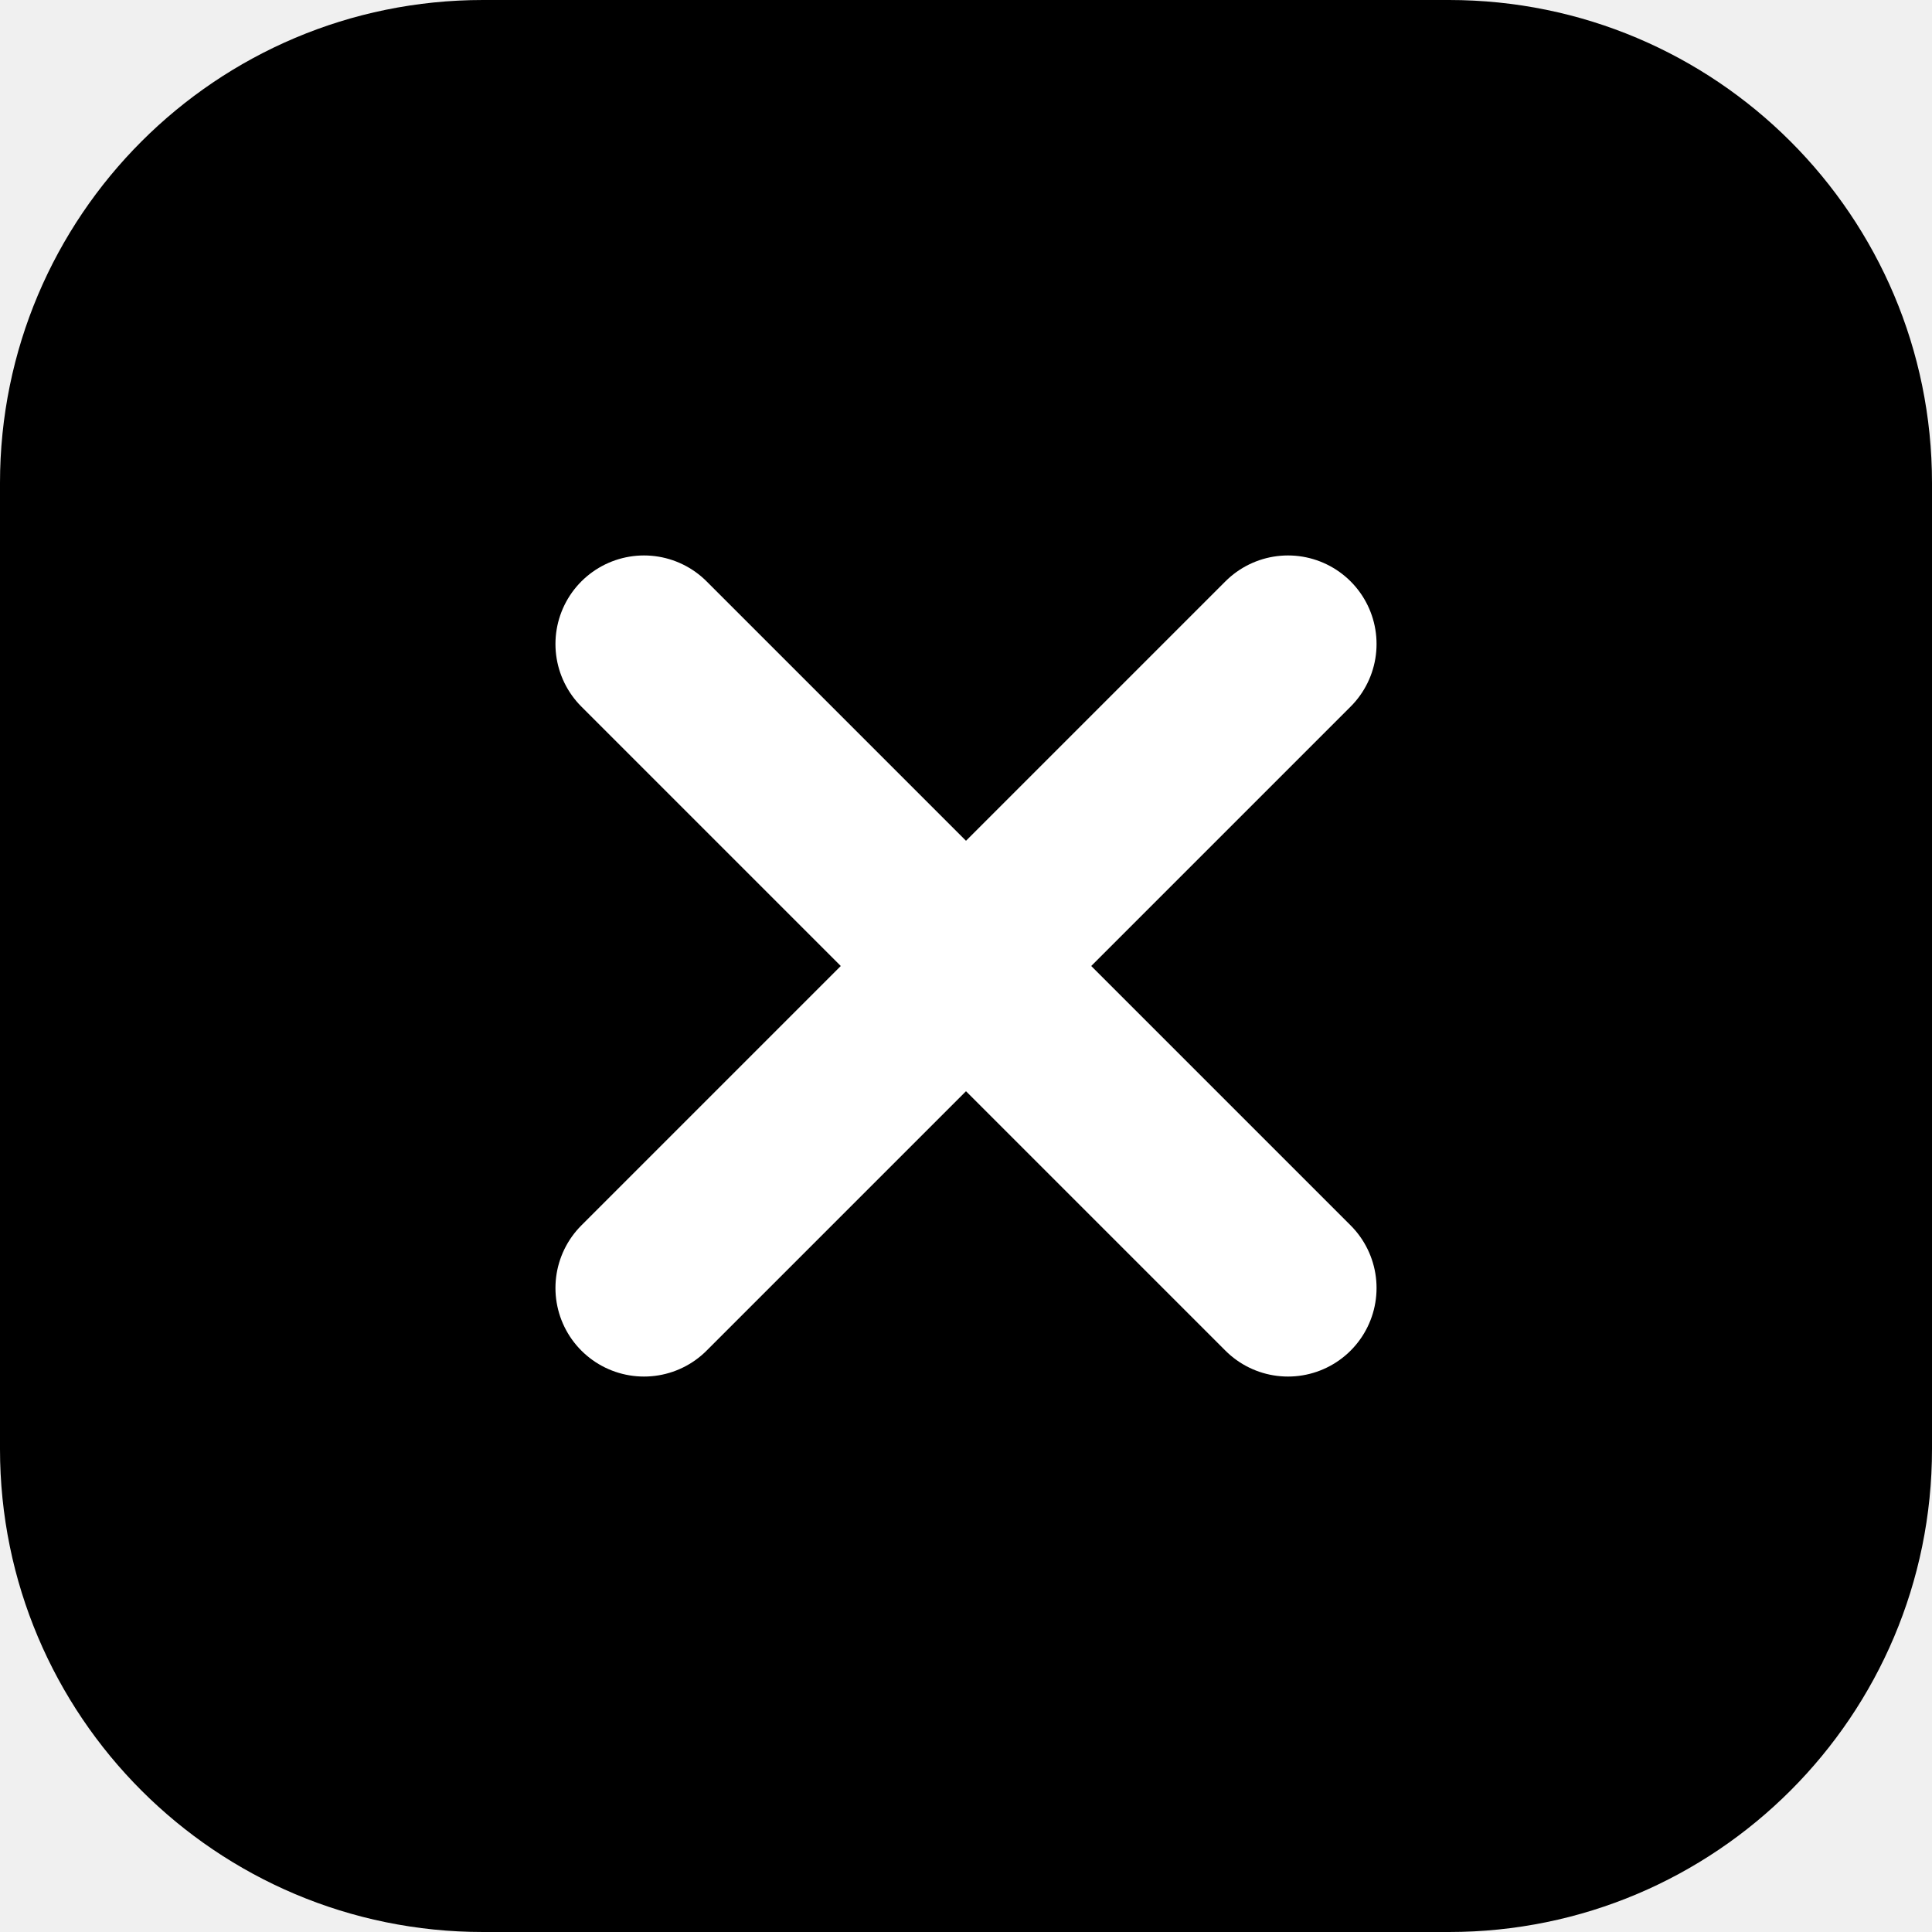
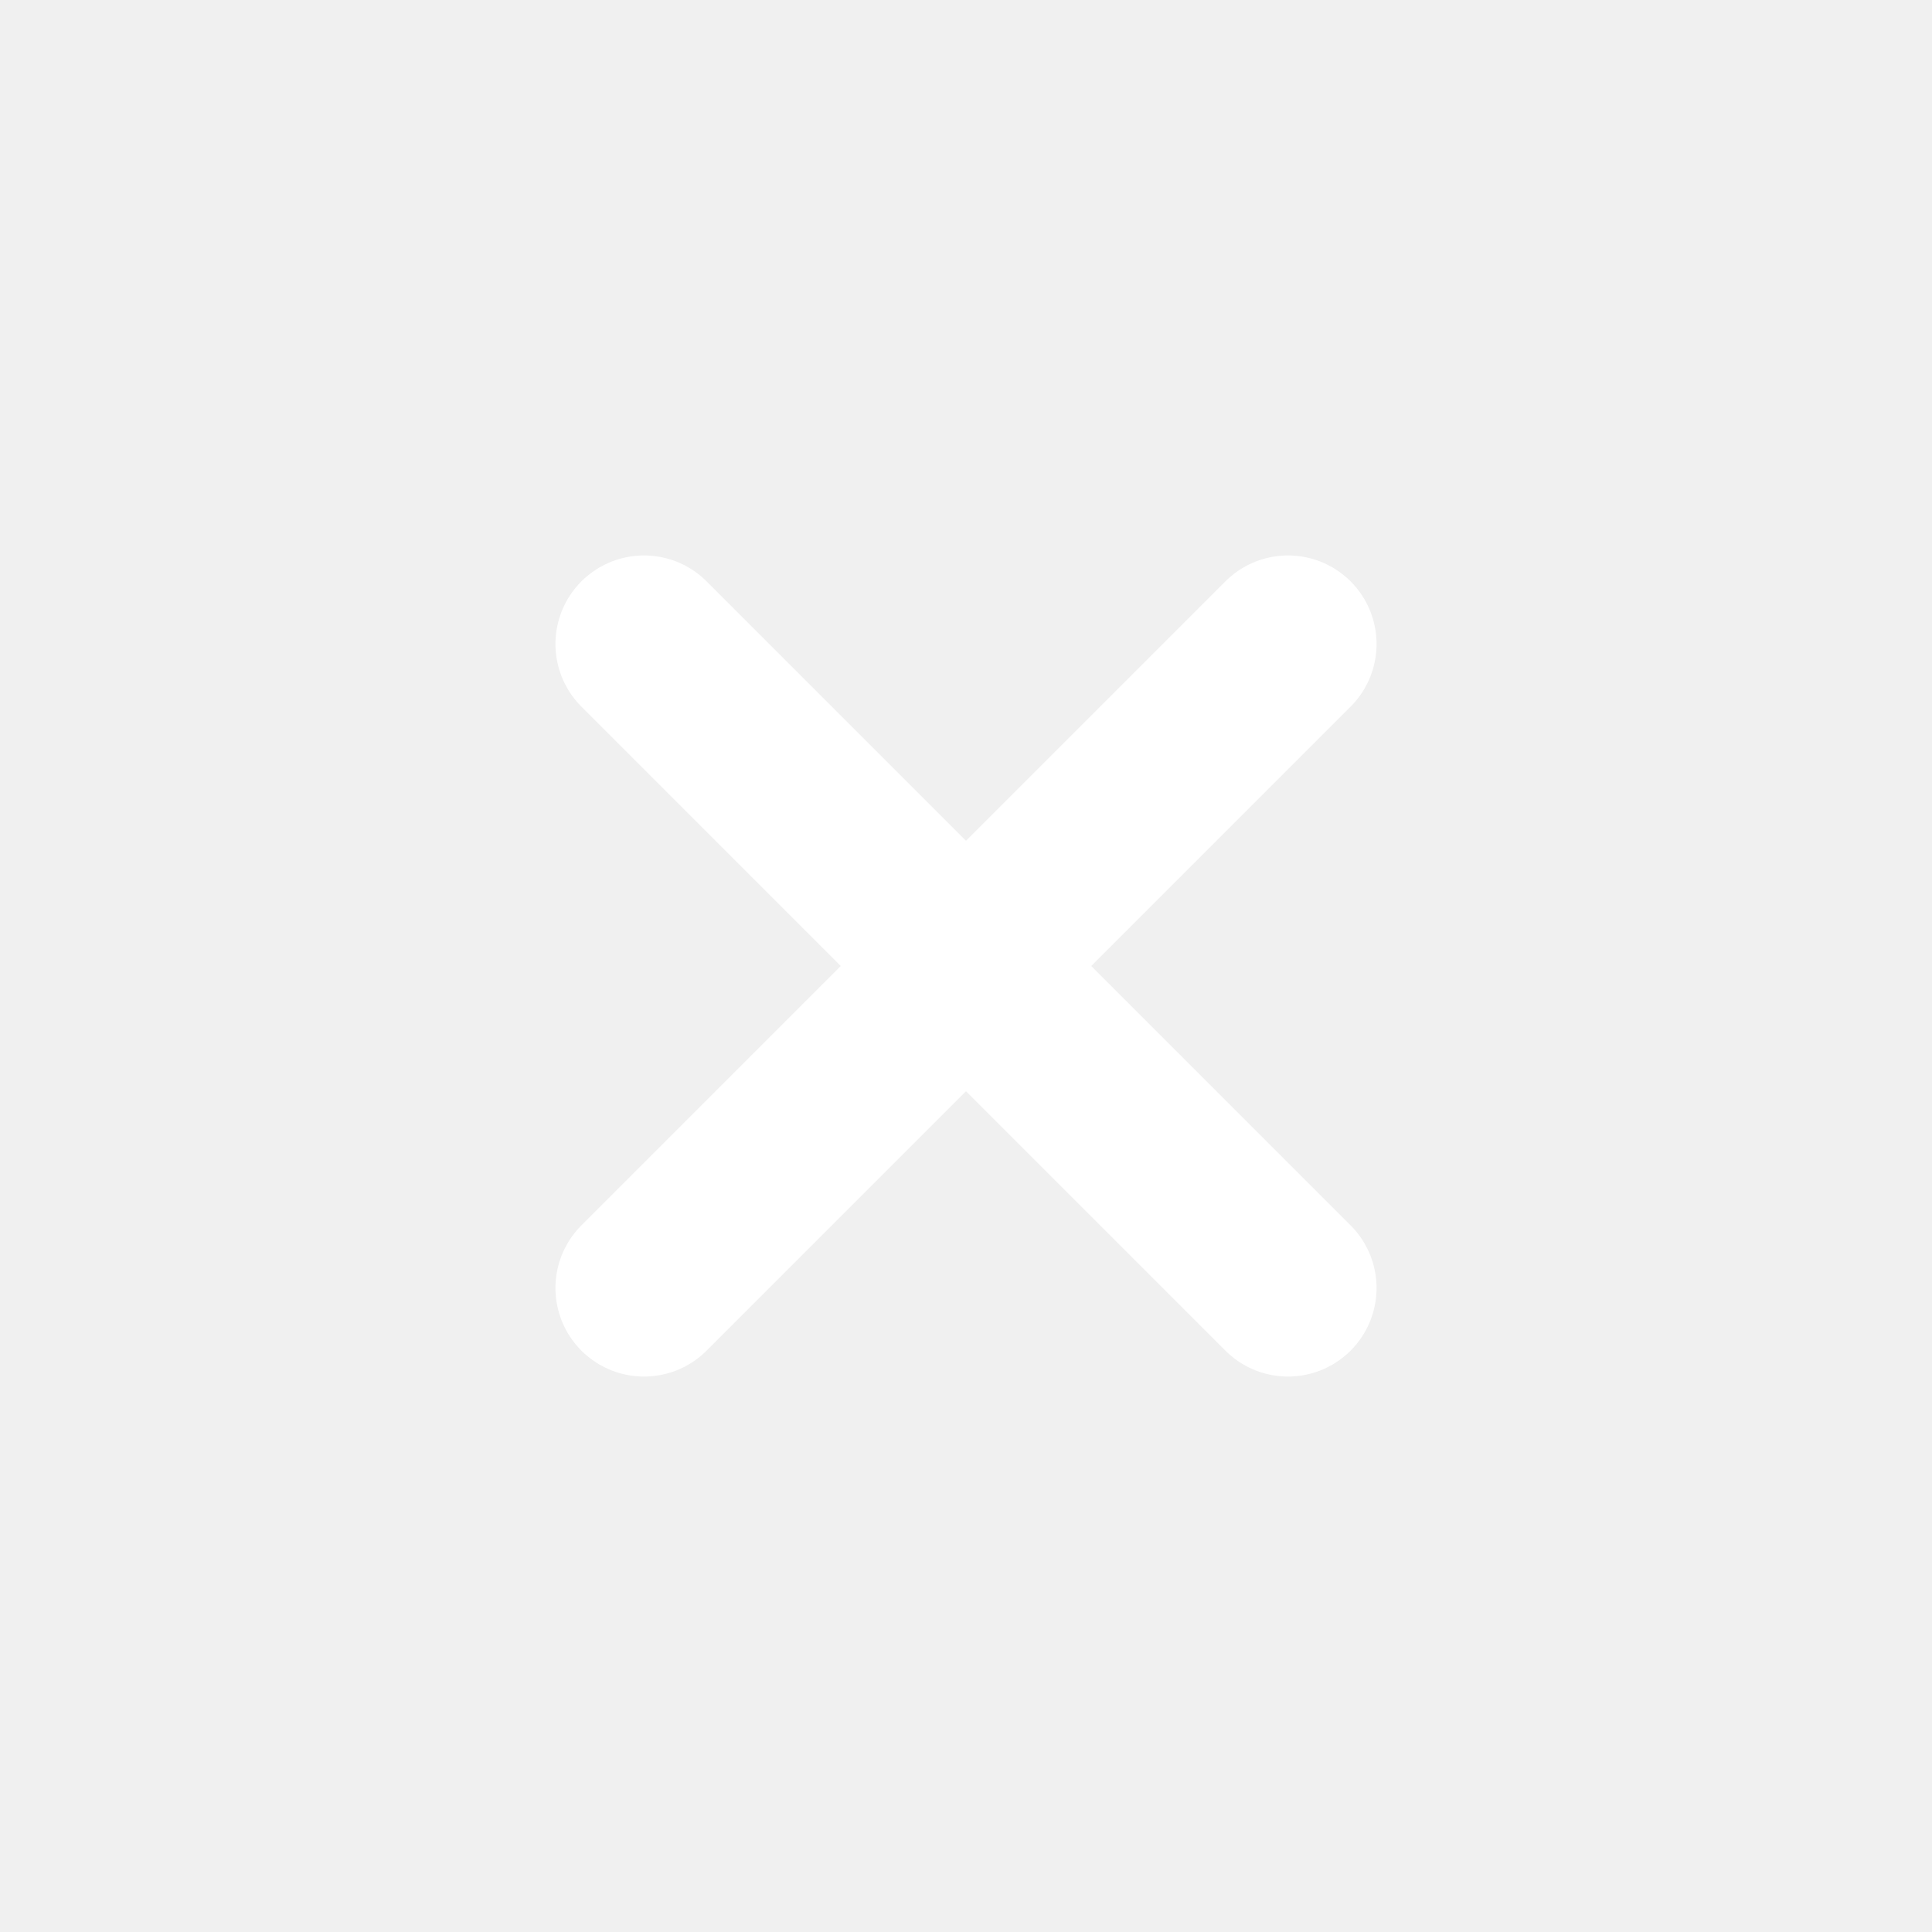
- <svg width="24" height="24" viewBox="0 0 24 24" fill="none">
-   <rect width="24" height="24" rx="6" fill="currentColor" />
+ <svg xmlns="http://www.w3.org/2000/svg" width="24" height="24" viewBox="0 0 24 24" fill="none">
+   <rect width="24" height="24" rx="6" fill="none" />
  <path d="M8 8L16 16M16 8L8 16" stroke="white" stroke-width="2.2" stroke-linecap="round" />
</svg>
